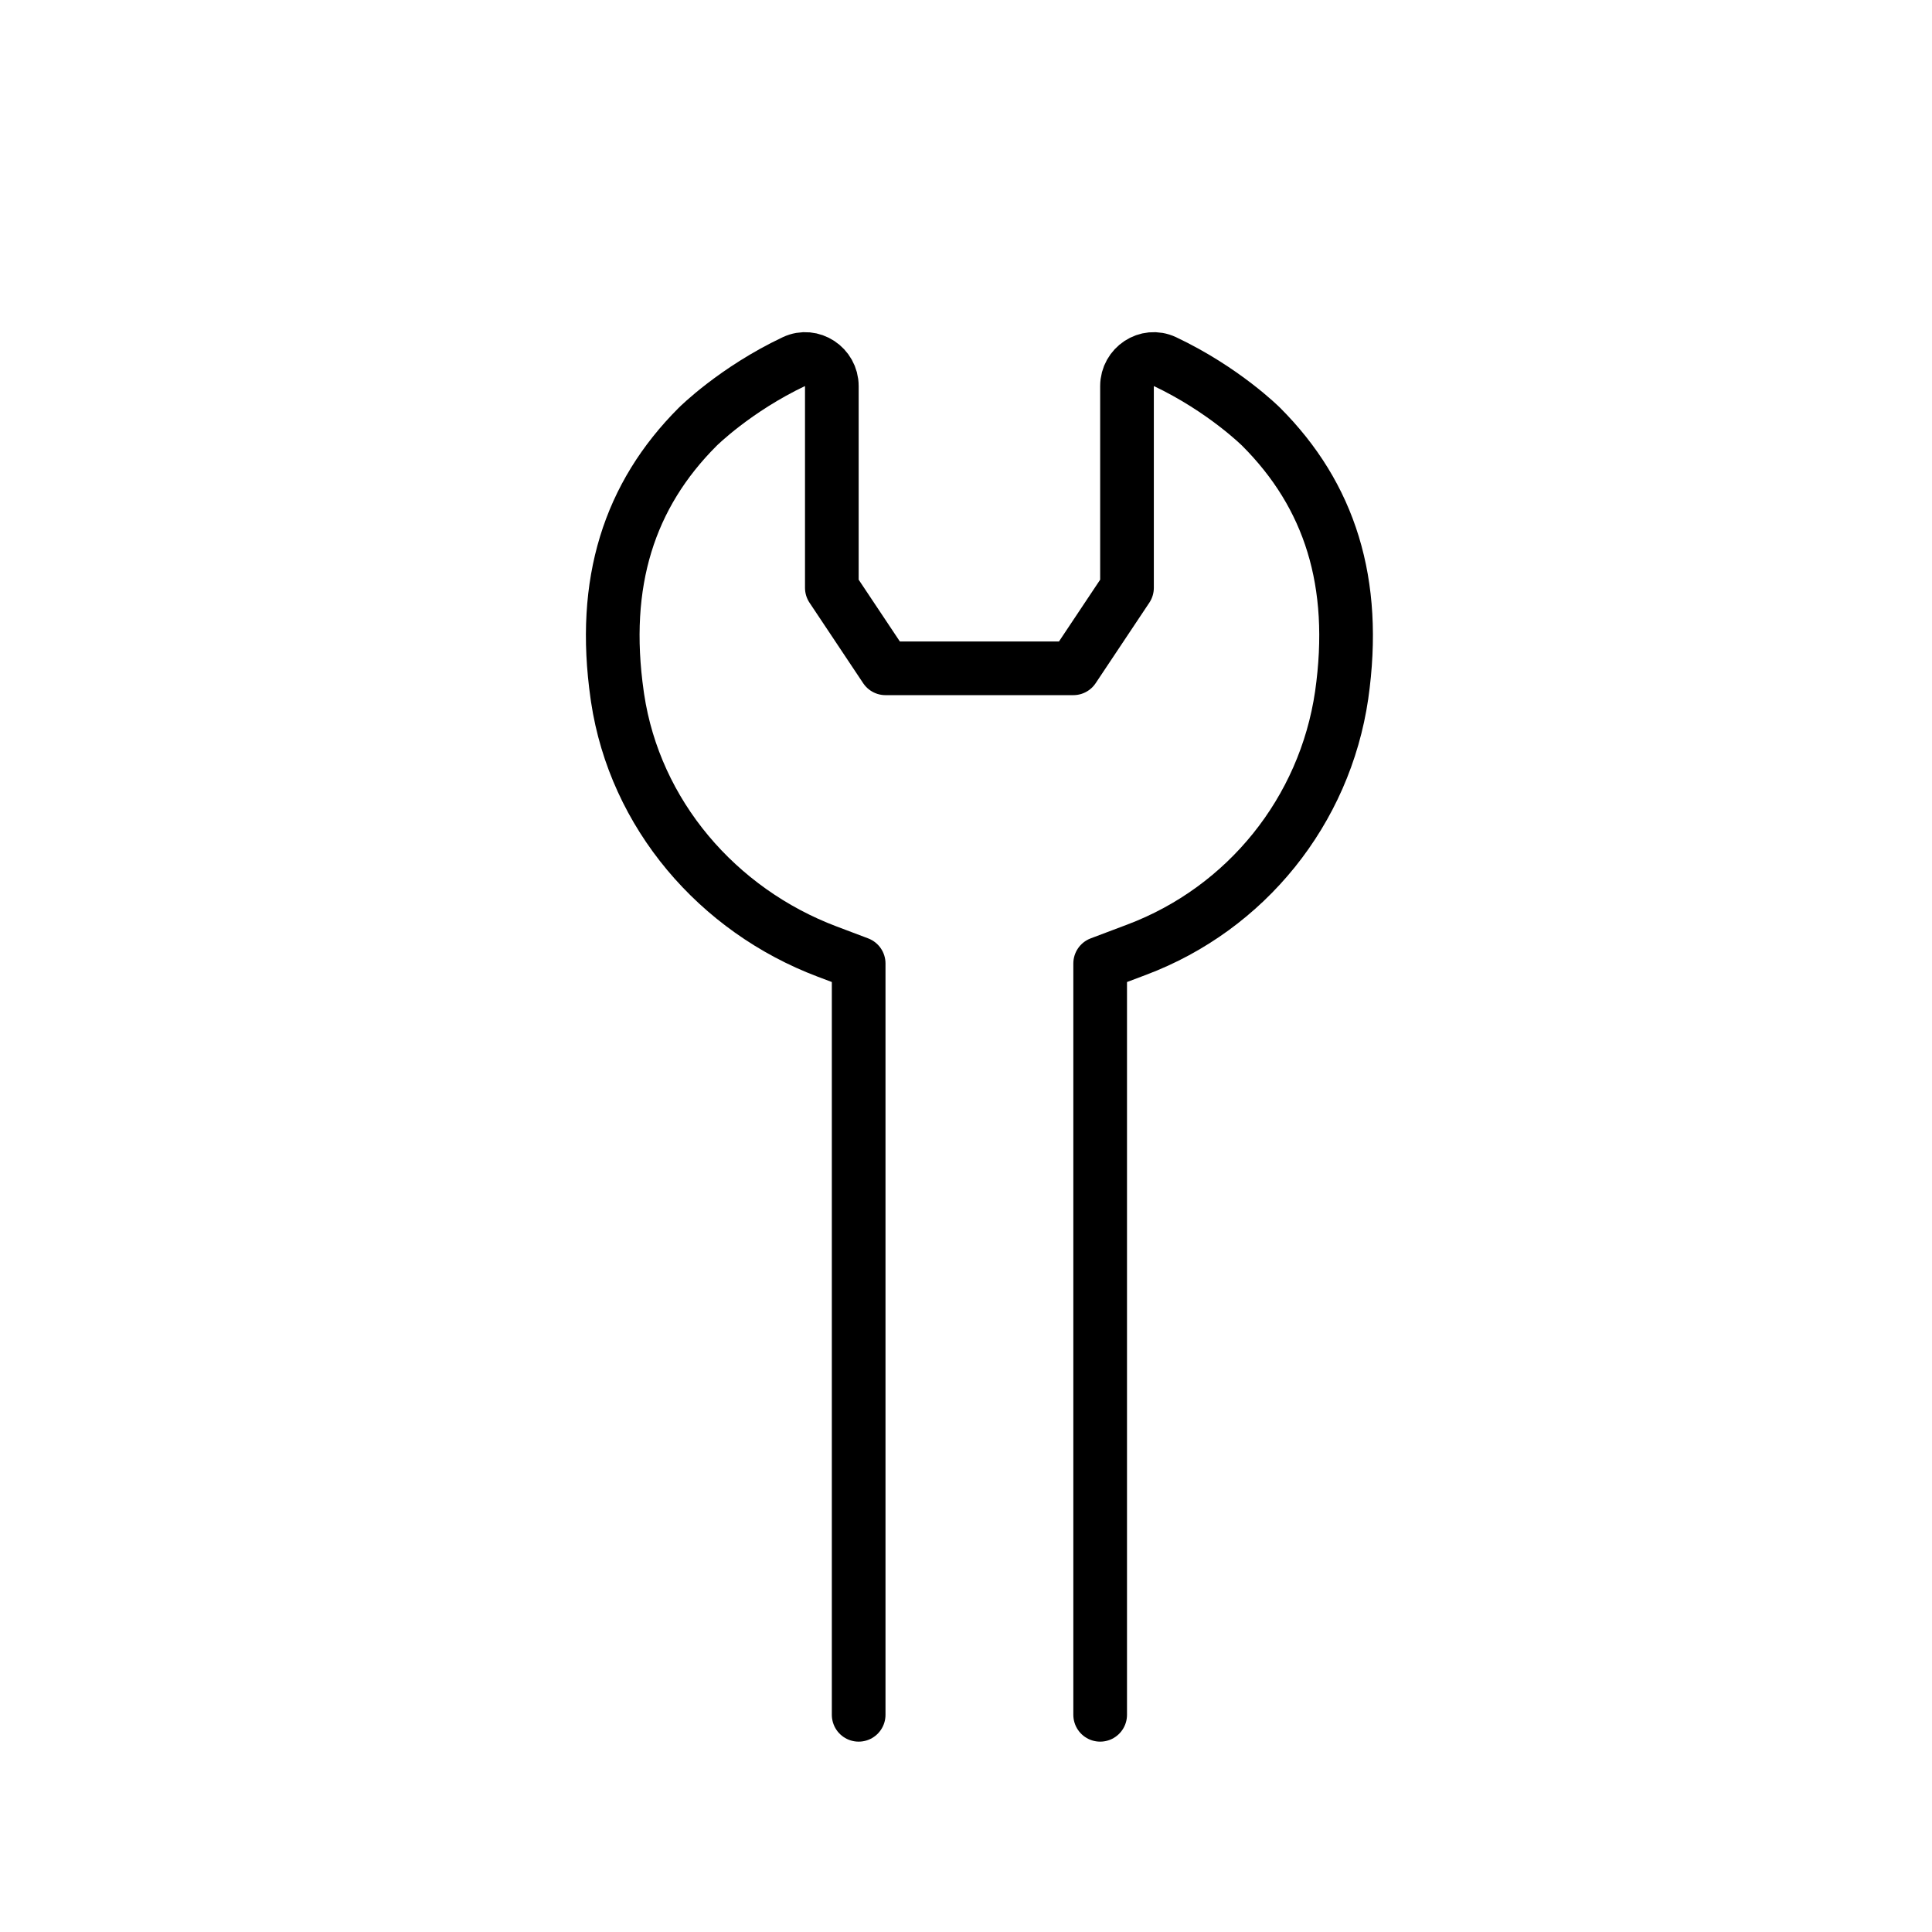
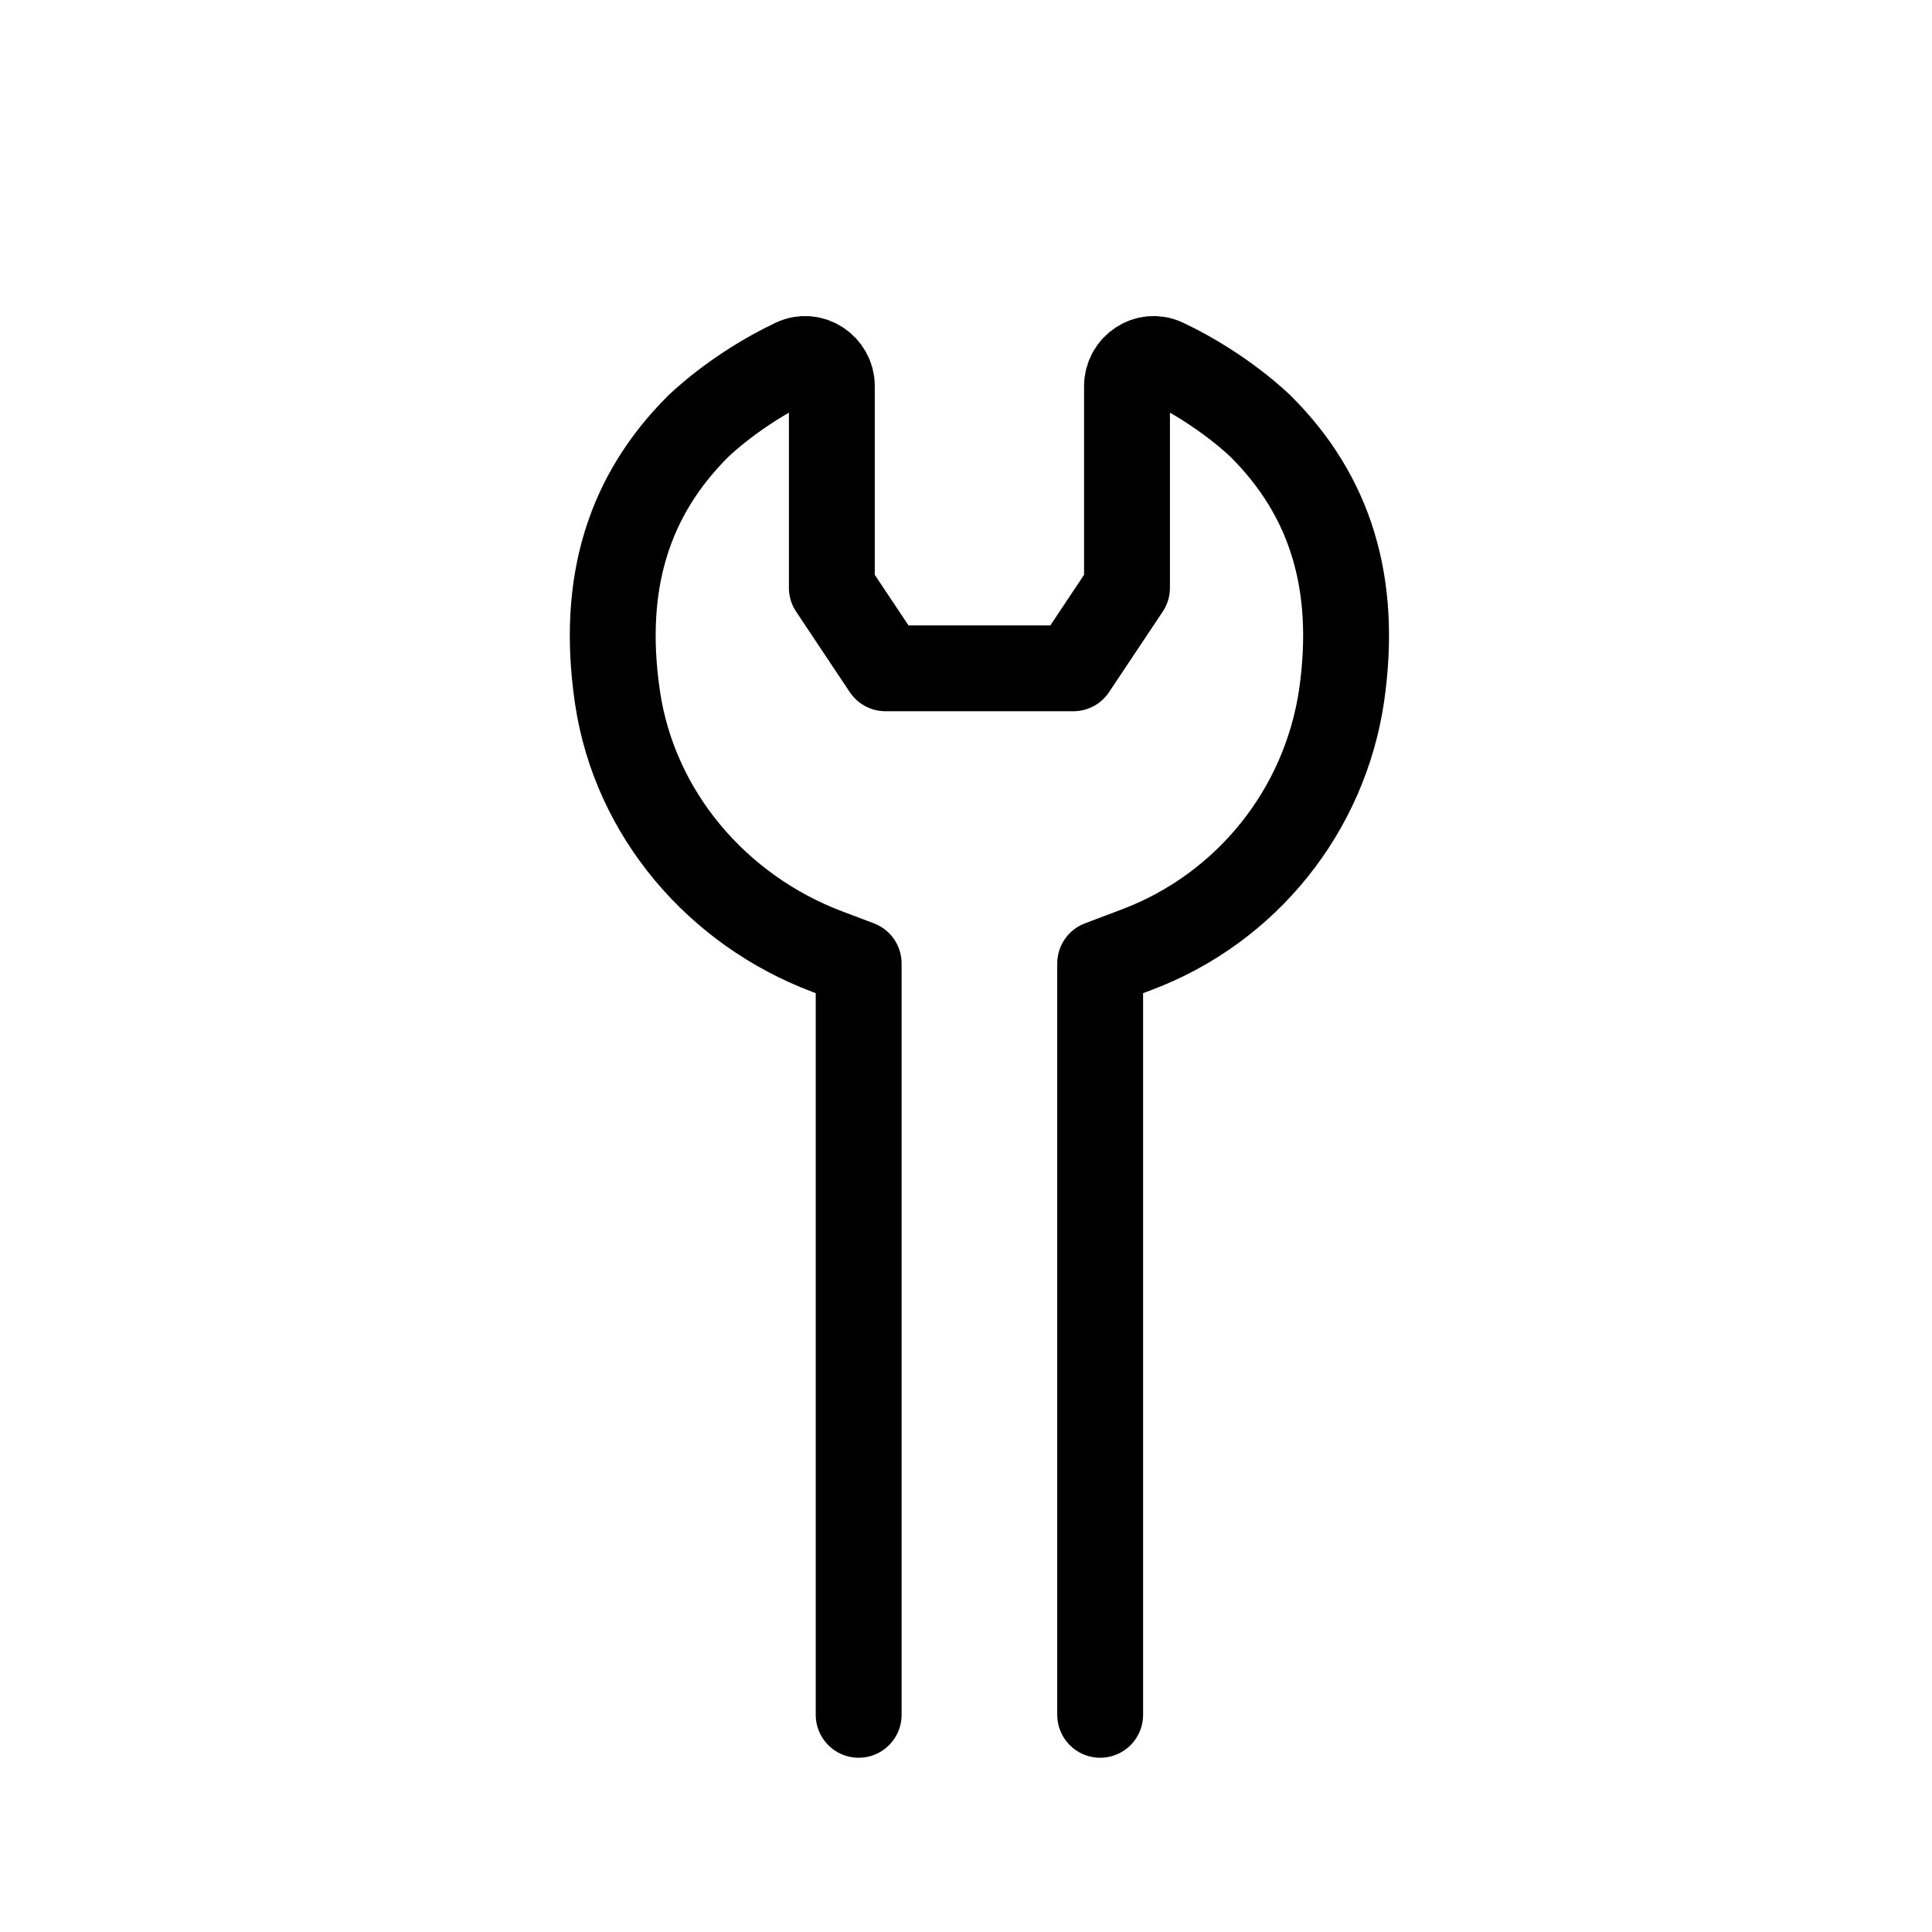
<svg xmlns="http://www.w3.org/2000/svg" id="emoji" viewBox="0 0 72 72">
  <g id="line">
-     <path fill="none" stroke="#000000" stroke-linecap="round" stroke-linejoin="round" stroke-miterlimit="10" stroke-width="2" d="M41,63.906v-28l1.367-0.516c4.079-1.539,7.002-5.17,7.633-9.484v0c0.601-4.207-0.451-7.45-3-10 c0,0-1.393-1.393-3.597-2.435C42.75,13.163,42,13.665,42,14.387l0,7.519l-2,3h-3h-1h-3l-2-3l0-7.519 c0-0.722-0.75-1.224-1.403-0.916C27.393,14.514,26,15.906,26,15.906c-2.55,2.55-3.601,5.793-3,10 c0.005,0.035,0.01,0.07,0.015,0.105c0.649,4.328,3.72,7.908,7.815,9.453L32,35.906v28" />
+     <path fill="none" stroke="#000000" stroke-linecap="round" stroke-linejoin="round" stroke-miterlimit="10" stroke-width="3.200" d="M41,63.906v-28l1.367-0.516c4.079-1.539,7.002-5.17,7.633-9.484v0c0.601-4.207-0.451-7.45-3-10 c0,0-1.393-1.393-3.597-2.435C42.75,13.163,42,13.665,42,14.387l0,7.519l-2,3h-3h-1h-3l-2-3l0-7.519 c0-0.722-0.75-1.224-1.403-0.916C27.393,14.514,26,15.906,26,15.906c-2.55,2.55-3.601,5.793-3,10 c0.005,0.035,0.01,0.07,0.015,0.105c0.649,4.328,3.72,7.908,7.815,9.453L32,35.906v28" />
  </g>
</svg>
